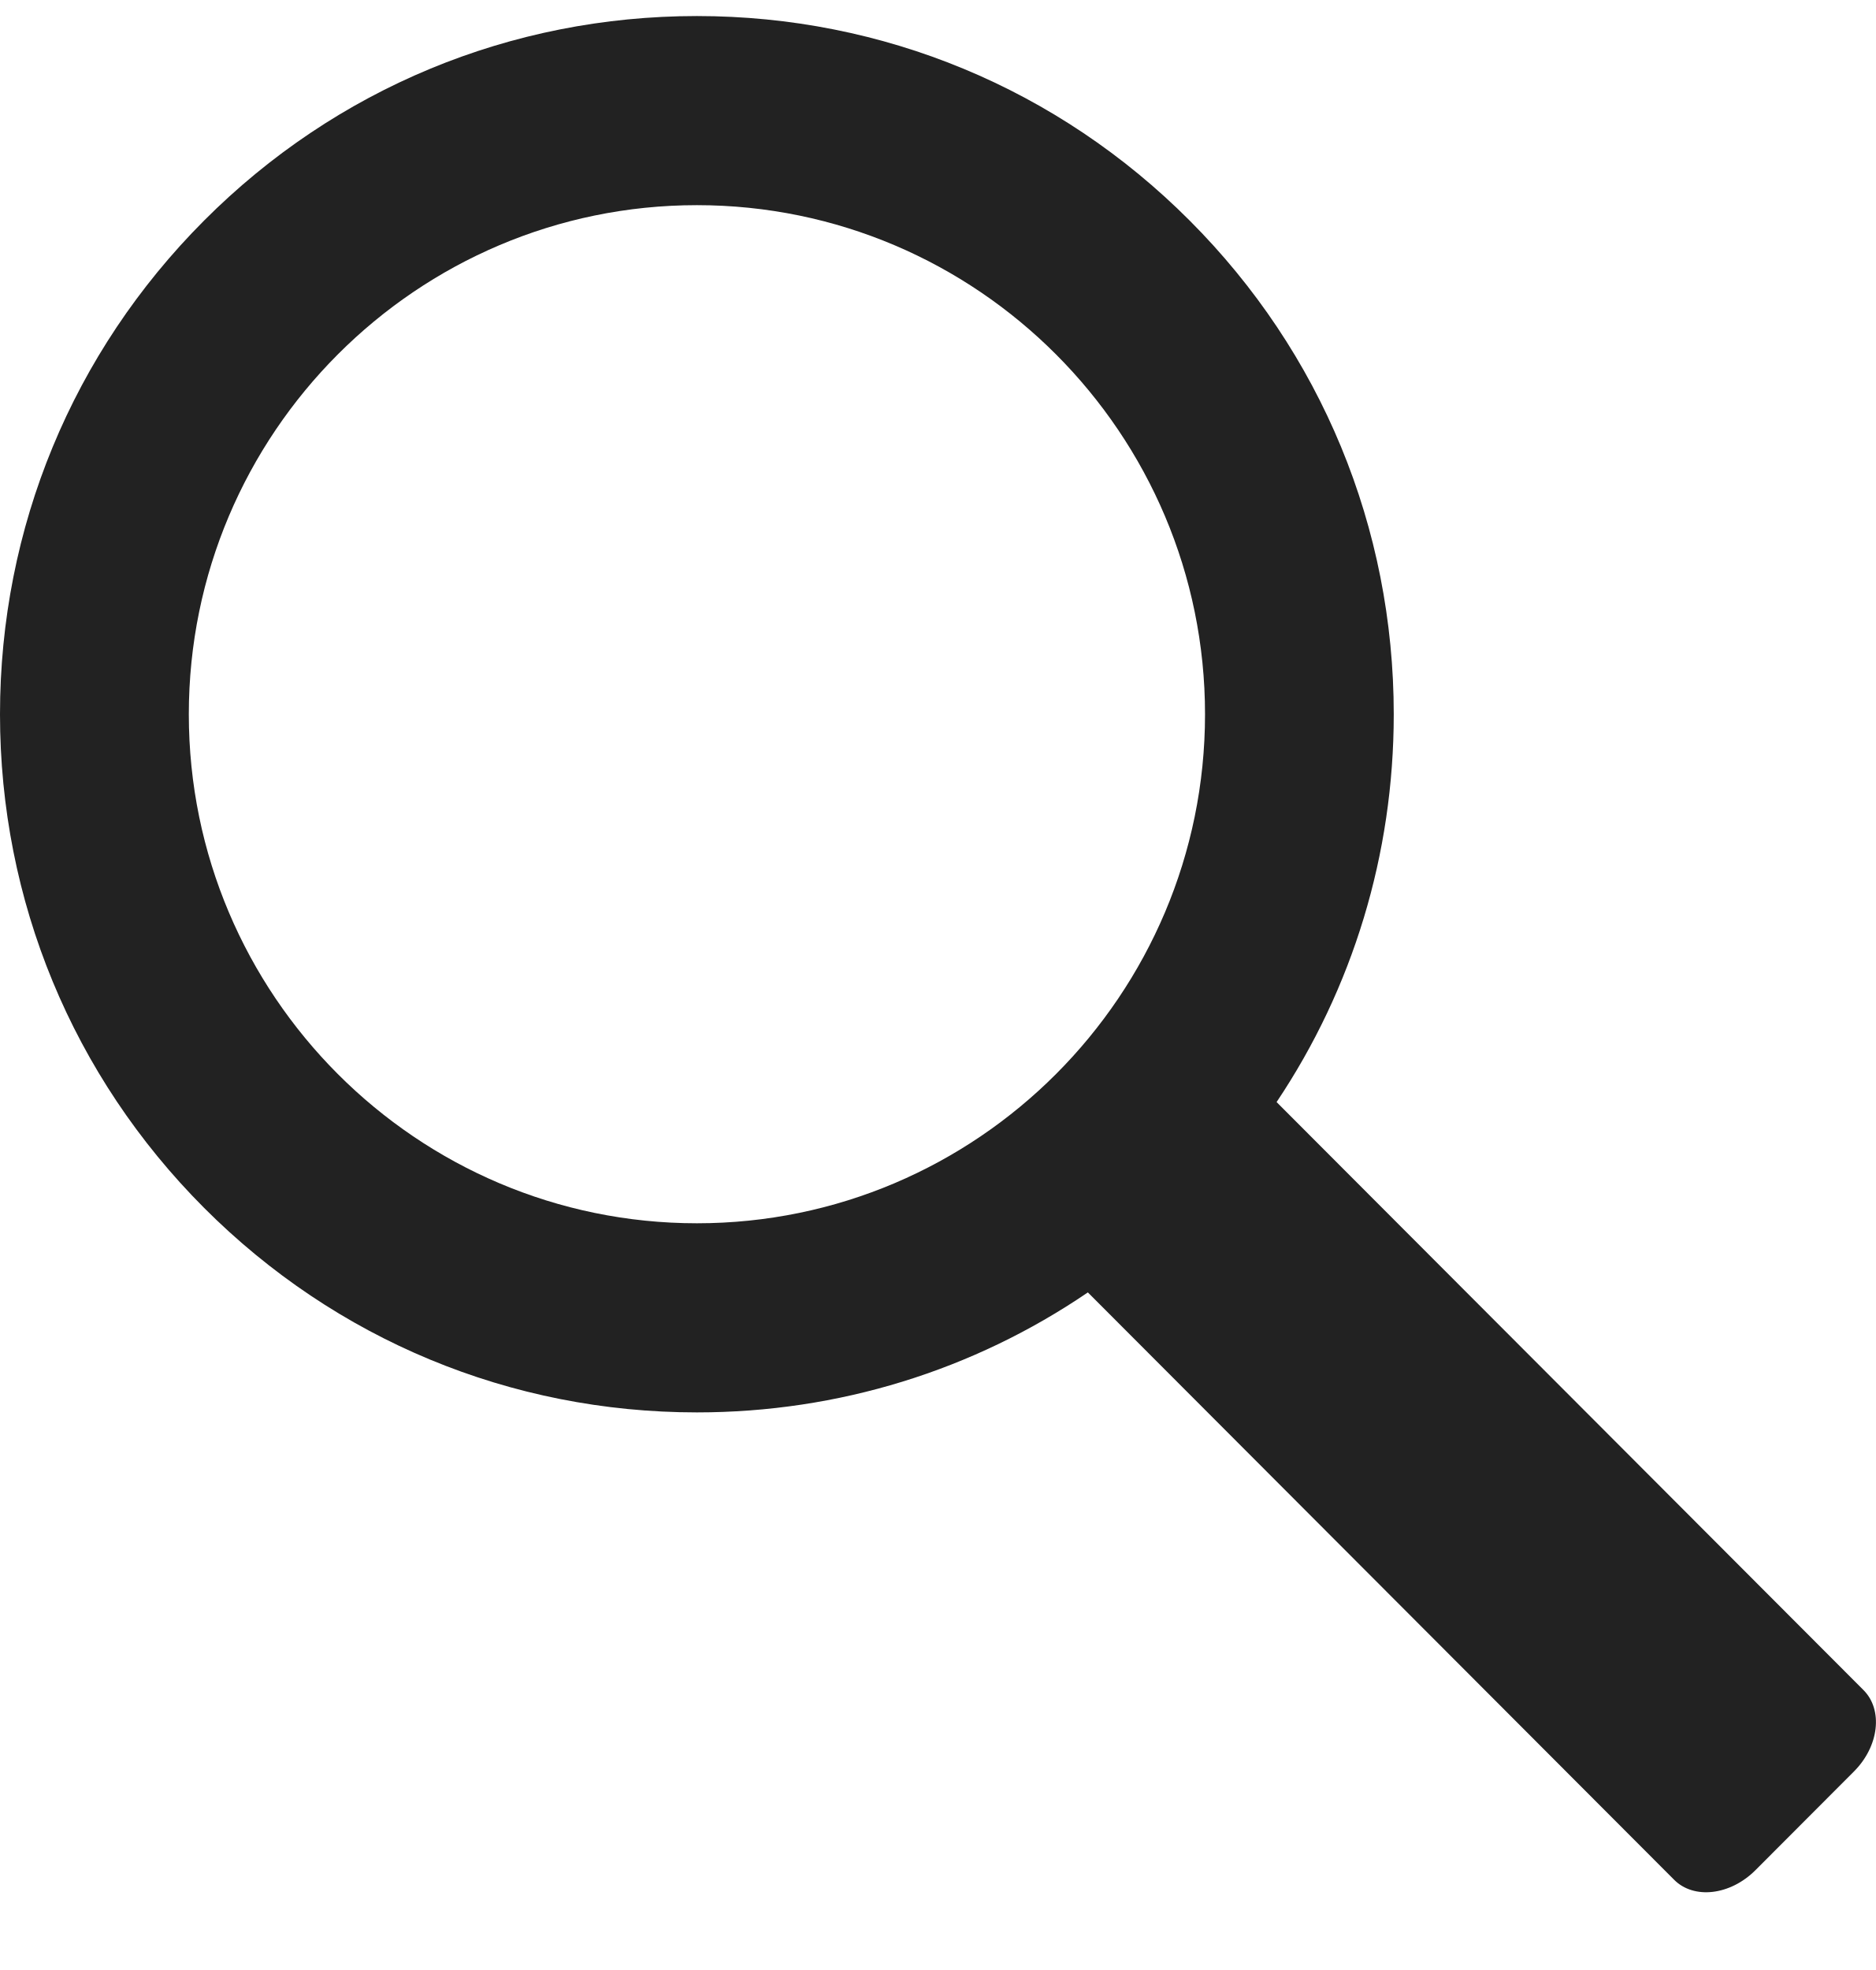
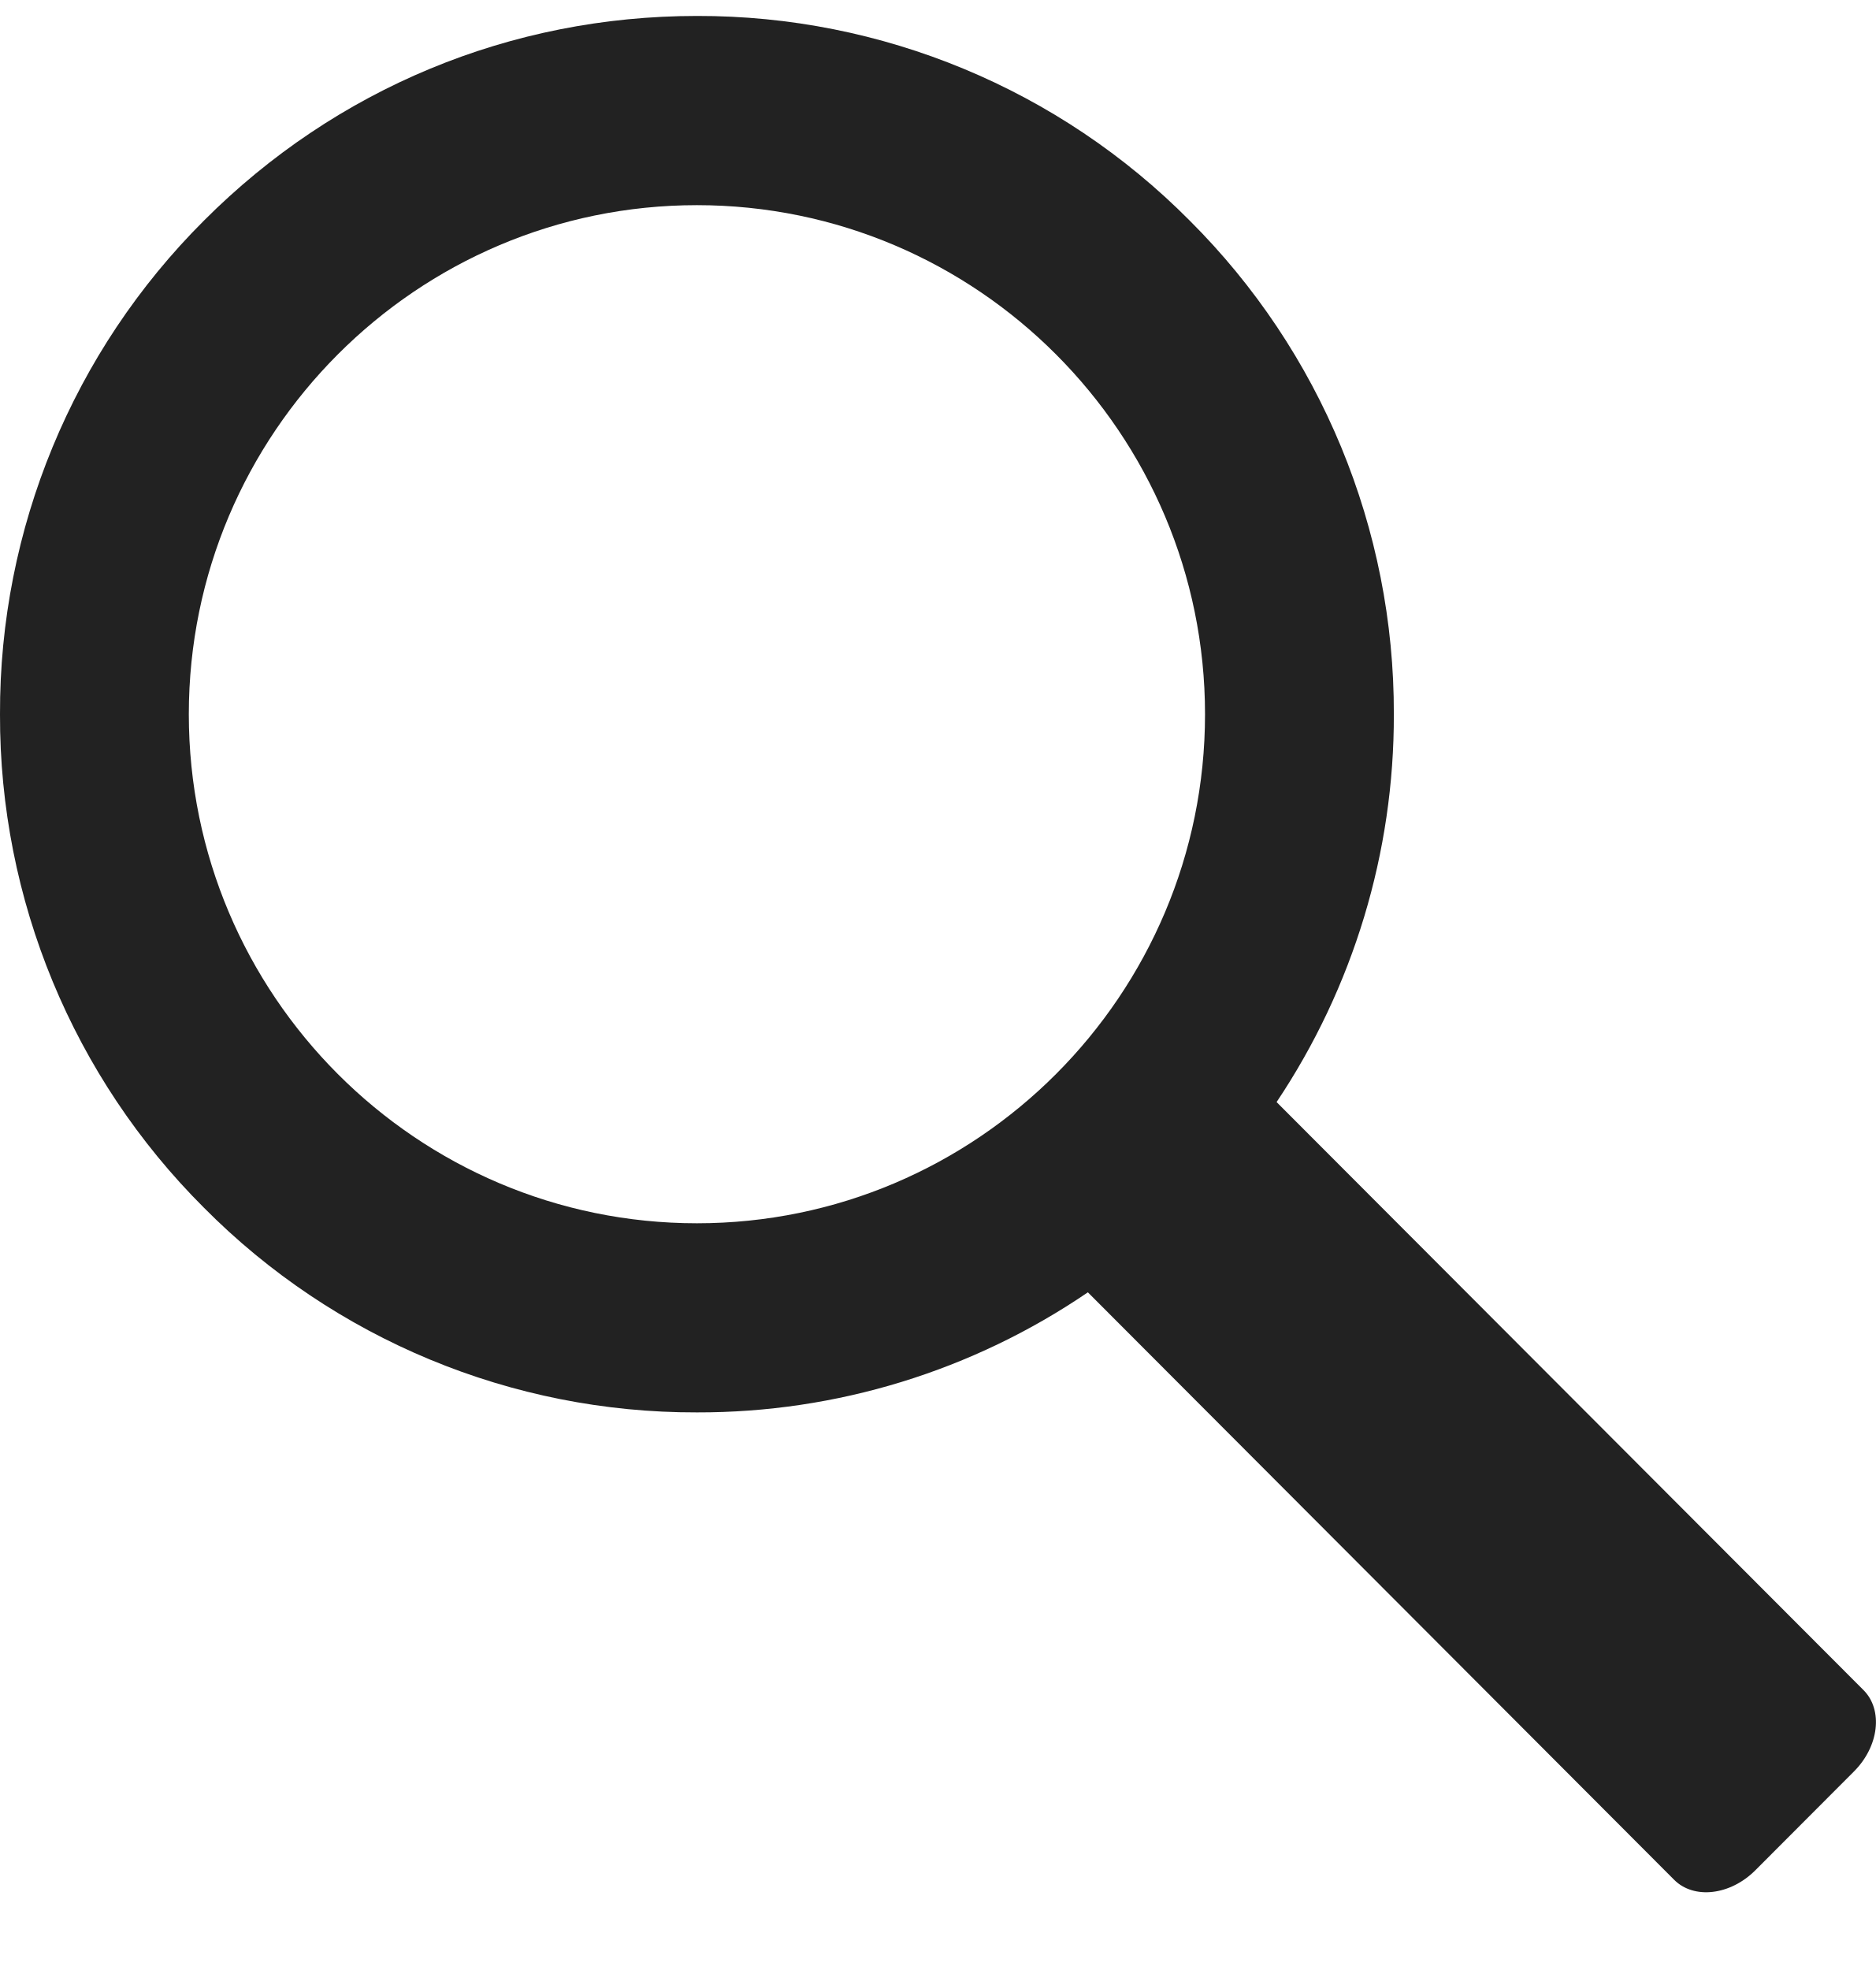
- <svg xmlns="http://www.w3.org/2000/svg" width="20px" height="21px" viewBox="0 0 20 21" version="1.1">
-   <defs />
-   <g id="Page-1" stroke="none" stroke-width="1" fill="none" fill-rule="evenodd">
-     <g id="icon-search-button" fill="#222222">
-       <g id="POST">
-         <g id="Post">
-           <g id="SIDEBAR">
-             <g id="SEARCH">
-               <path d="M19.867,18.016 L13.61,11.748 C14.423,10.534 14.859,9.107 14.859,7.614 C14.859,5.626 14.087,3.757 12.683,2.351 C11.28,0.945 9.414,0.171 7.43,0.171 C5.445,0.171 3.579,0.945 2.176,2.351 C0.773,3.757 1.77635684e-15,5.626 1.77635684e-15,7.614 C1.77635684e-15,9.601 0.773,11.47 2.176,12.876 C3.58,14.282 5.445,15.056 7.43,15.056 C8.938,15.056 10.377,14.608 11.598,13.777 L17.848,20.038 C18.059,20.25 18.447,20.204 18.715,19.936 L19.765,18.884 C20.033,18.616 20.078,18.227 19.867,18.016 L19.867,18.016 L19.867,18.016 Z M7.43,13.04 C4.443,13.04 2.013,10.606 2.013,7.614 C2.013,4.621 4.443,2.187 7.43,2.187 C10.417,2.187 12.847,4.621 12.847,7.614 C12.847,10.606 10.417,13.04 7.43,13.04 L7.43,13.04 L7.43,13.04 Z" id="Shape" />
-             </g>
-           </g>
-         </g>
-       </g>
-     </g>
-   </g>
+ <svg xmlns="http://www.w3.org/2000/svg" width="20" height="21">
+   <path d="M19.867 18.016l-6.257-6.268a7.399 7.399 0 001.25-4.134 7.4 7.4 0 00-2.177-5.263A7.375 7.375 0 007.43.17c-1.985 0-3.85.774-5.254 2.18A7.4 7.4 0 000 7.614a7.4 7.4 0 002.176 5.262 7.374 7.374 0 005.254 2.18 7.367 7.367 0 004.168-1.28l6.25 6.262c.211.212.6.166.867-.102l1.05-1.052c.268-.268.313-.657.102-.868zM7.43 13.04c-2.987 0-5.417-2.434-5.417-5.426 0-2.993 2.43-5.427 5.417-5.427 2.987 0 5.417 2.434 5.417 5.427 0 2.992-2.43 5.426-5.417 5.426z" fill="#222" fill-rule="evenodd" />
</svg>
